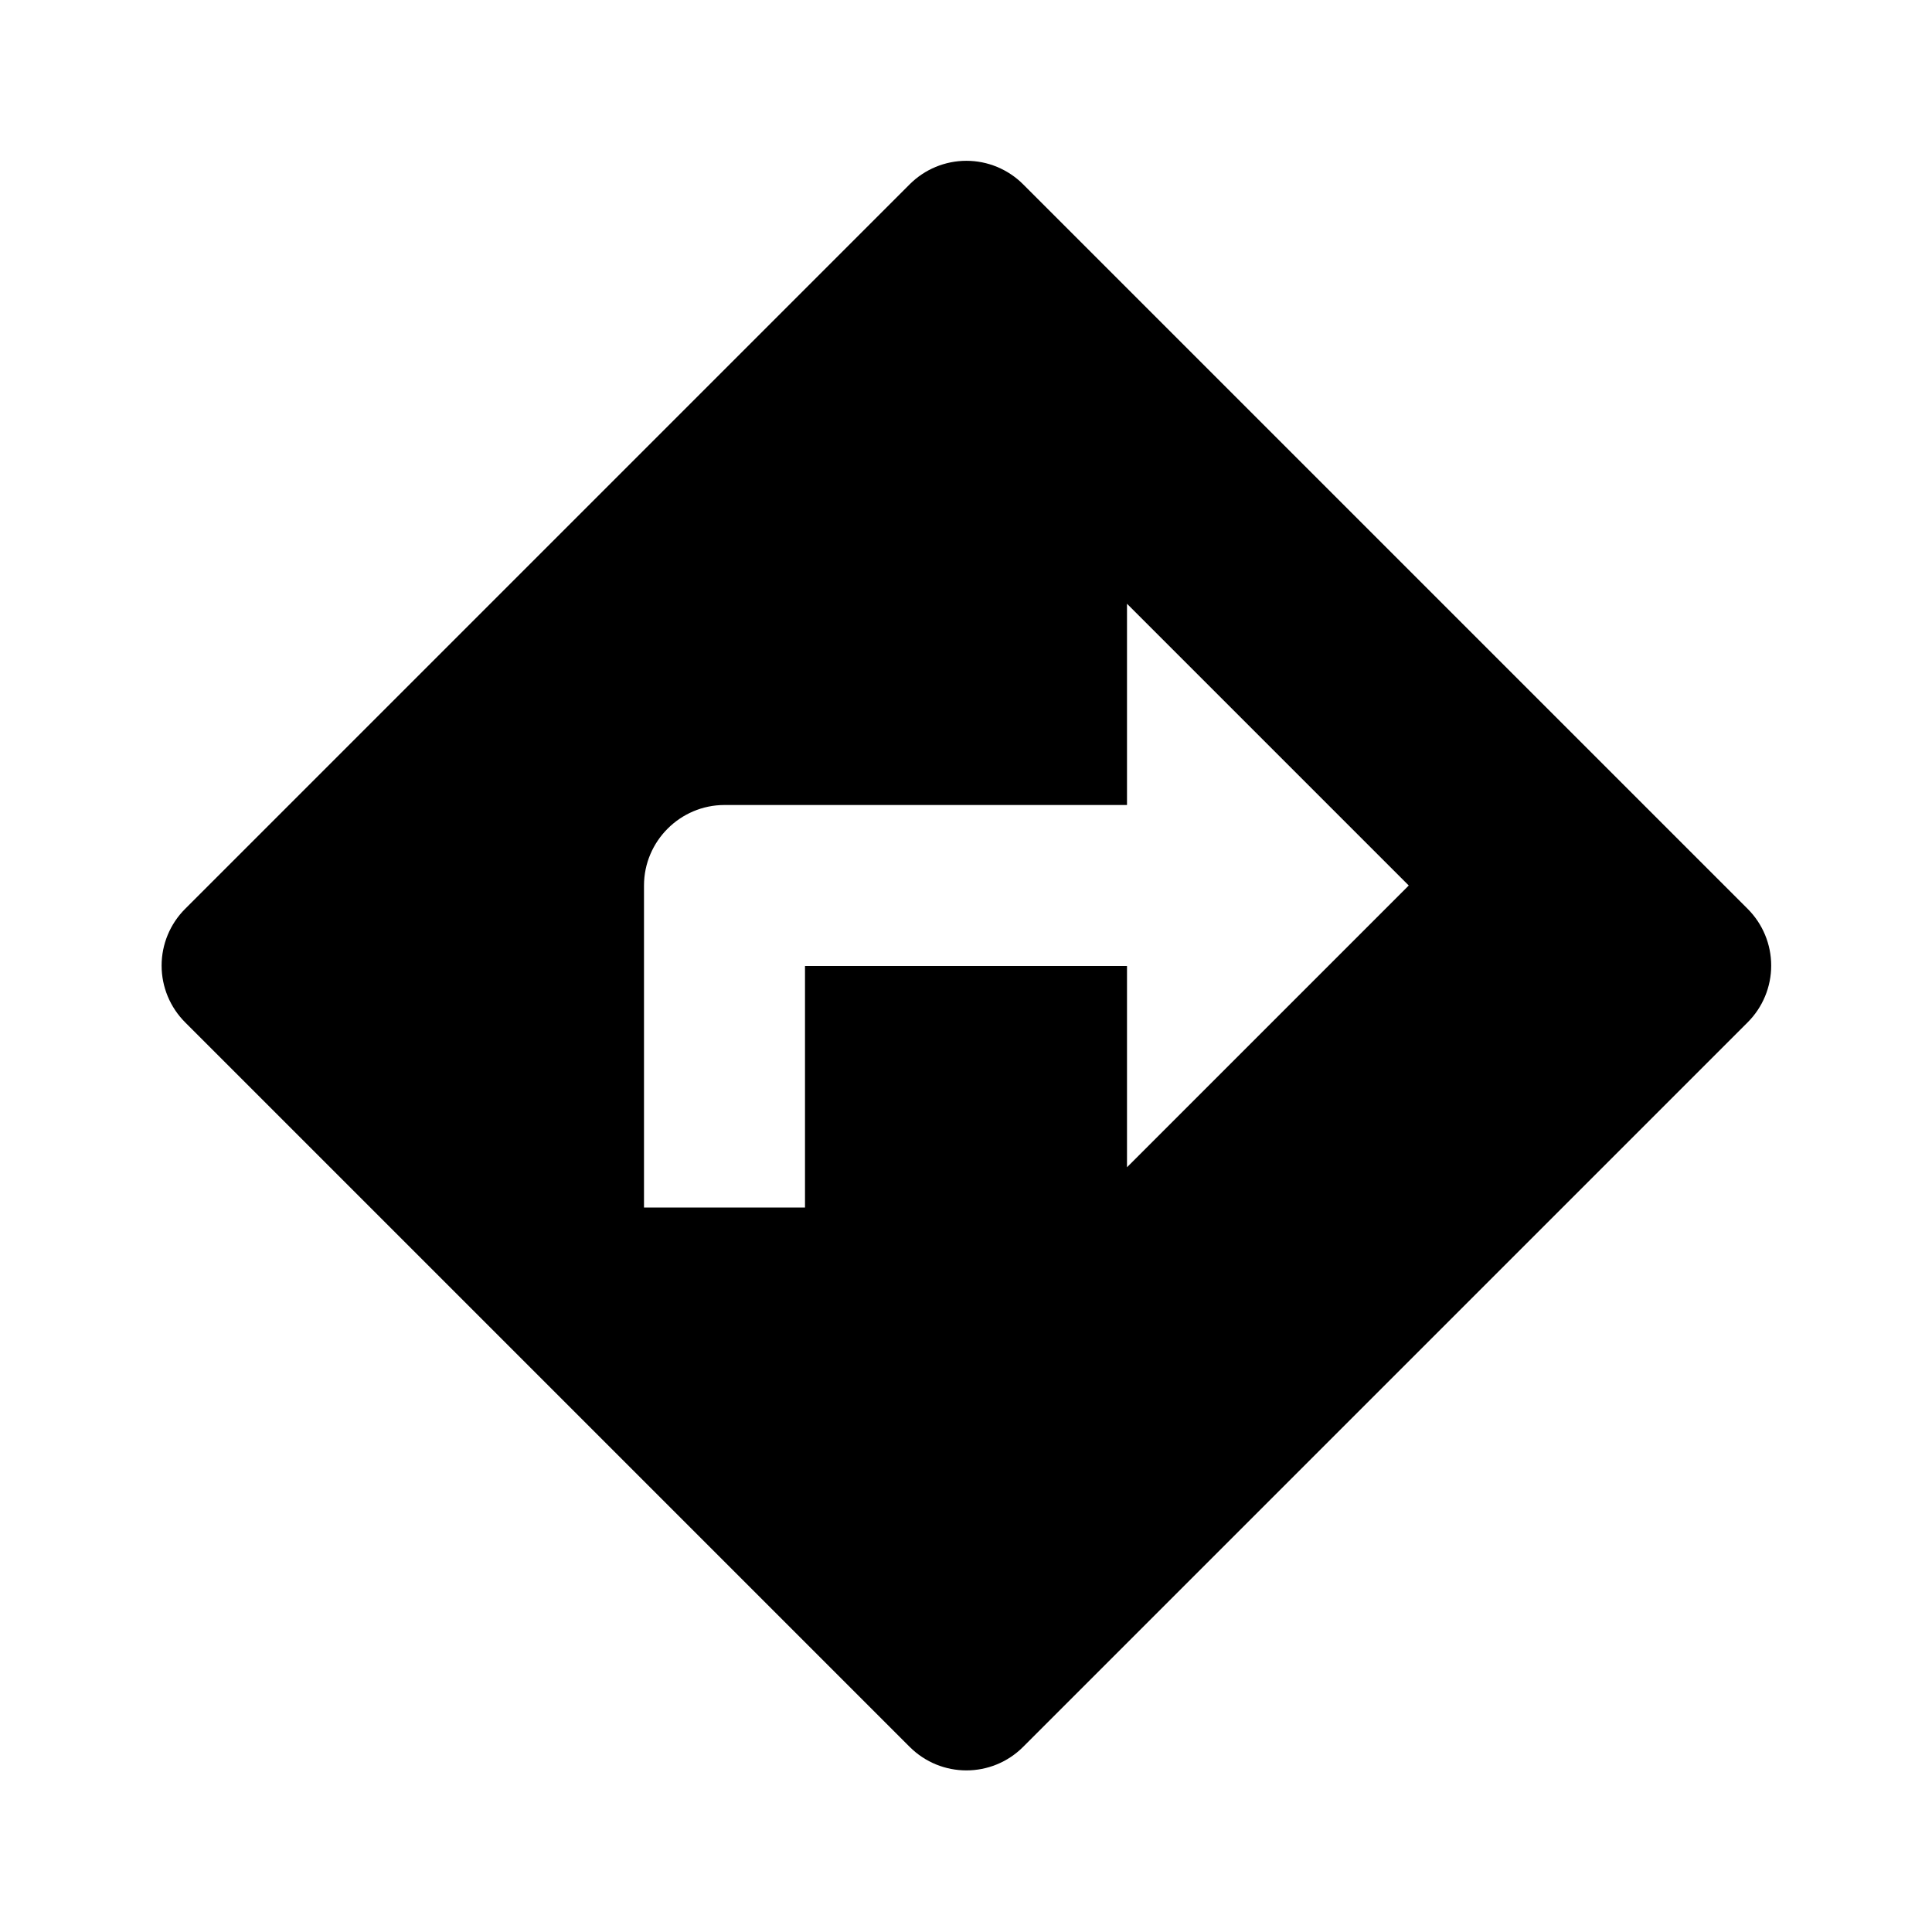
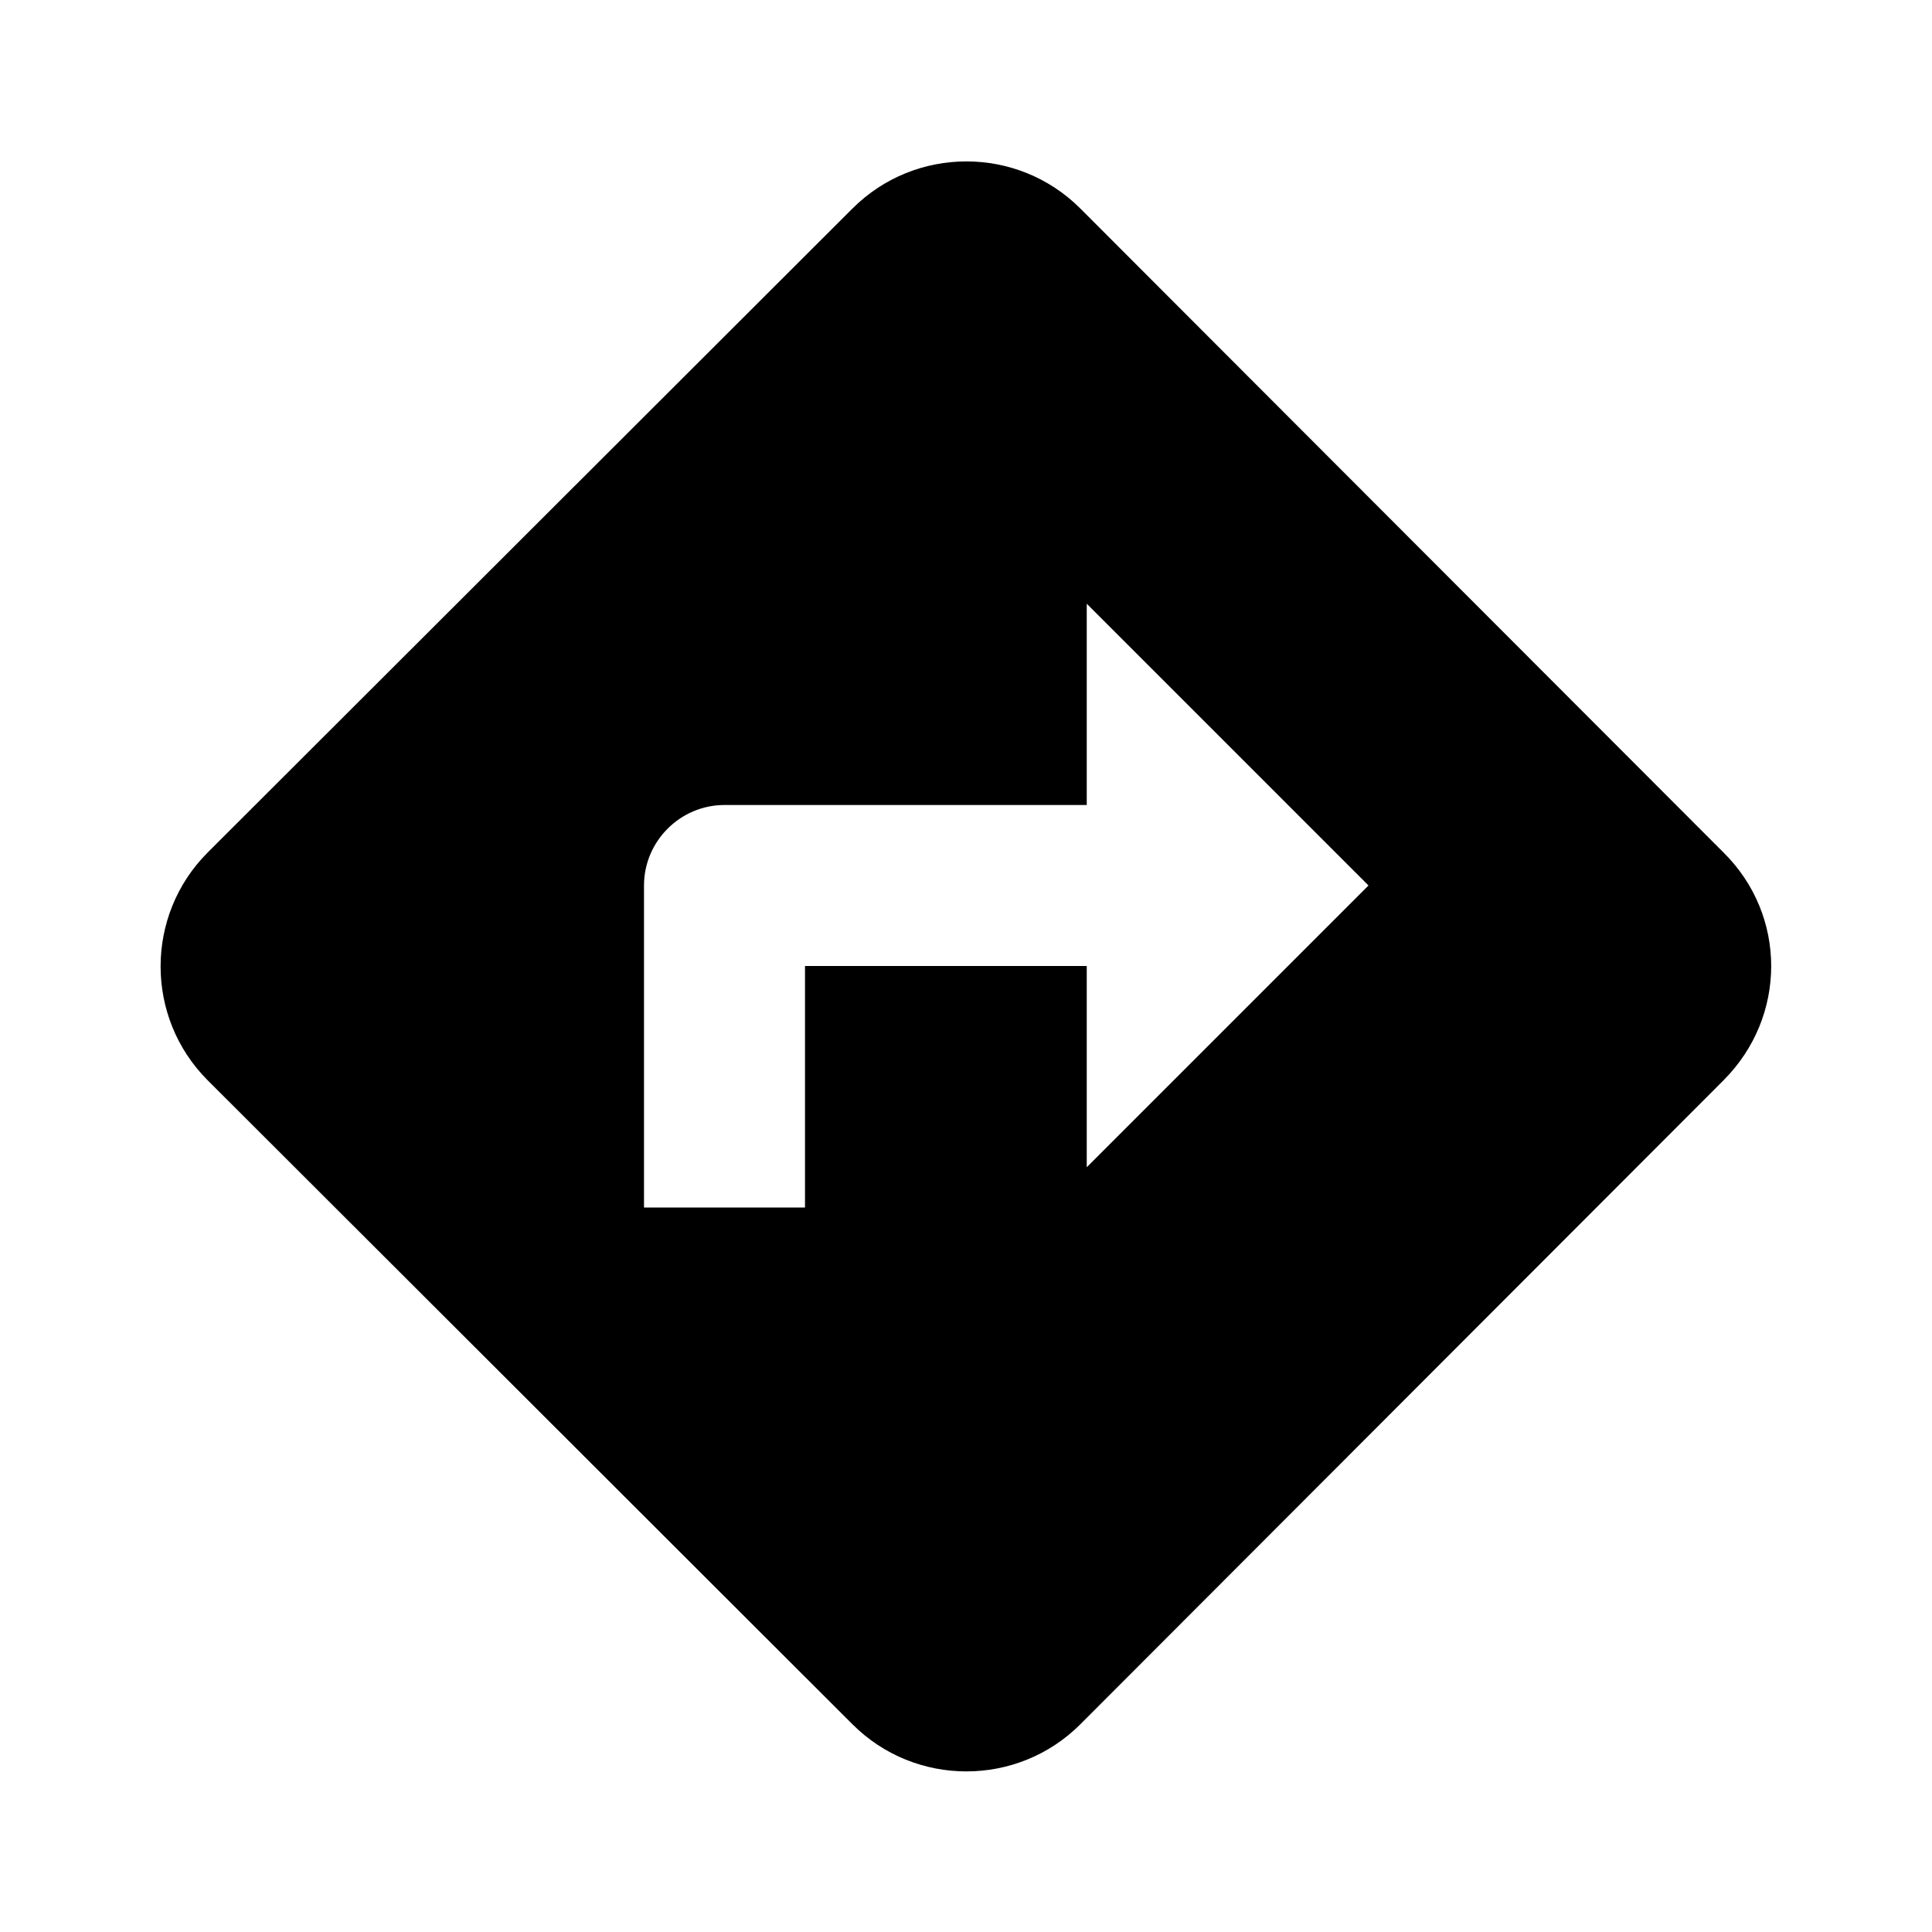
<svg xmlns="http://www.w3.org/2000/svg" width="24" height="24" viewBox="0 0 24 24">
-   <path d="m21.71 11.29-9-9a.996.996 0 0 0-1.41 0l-9 9a.996.996 0 0 0 0 1.41l9 9c.39.39 1.02.39 1.41 0l9-9a.996.996 0 0 0 0-1.41zM14 14.5V12h-4v3H8v-4c0-.55.45-1 1-1h5V7.5l3.5 3.5-3.5 3.5z" />
+   <path d="m21.41 10.59-7.99-8c-.78-.78-2.05-.78-2.83 0l-8.01 8c-.78.78-.78 2.05 0 2.83l8.01 8c.78.78 2.05.78 2.83 0l7.99-8c.79-.79.79-2.05 0-2.83zM13.5 14.5V12H10v3H8v-4c0-.55.45-1 1-1h4.5V7.5L17 11l-3.5 3.5z" />
</svg>
